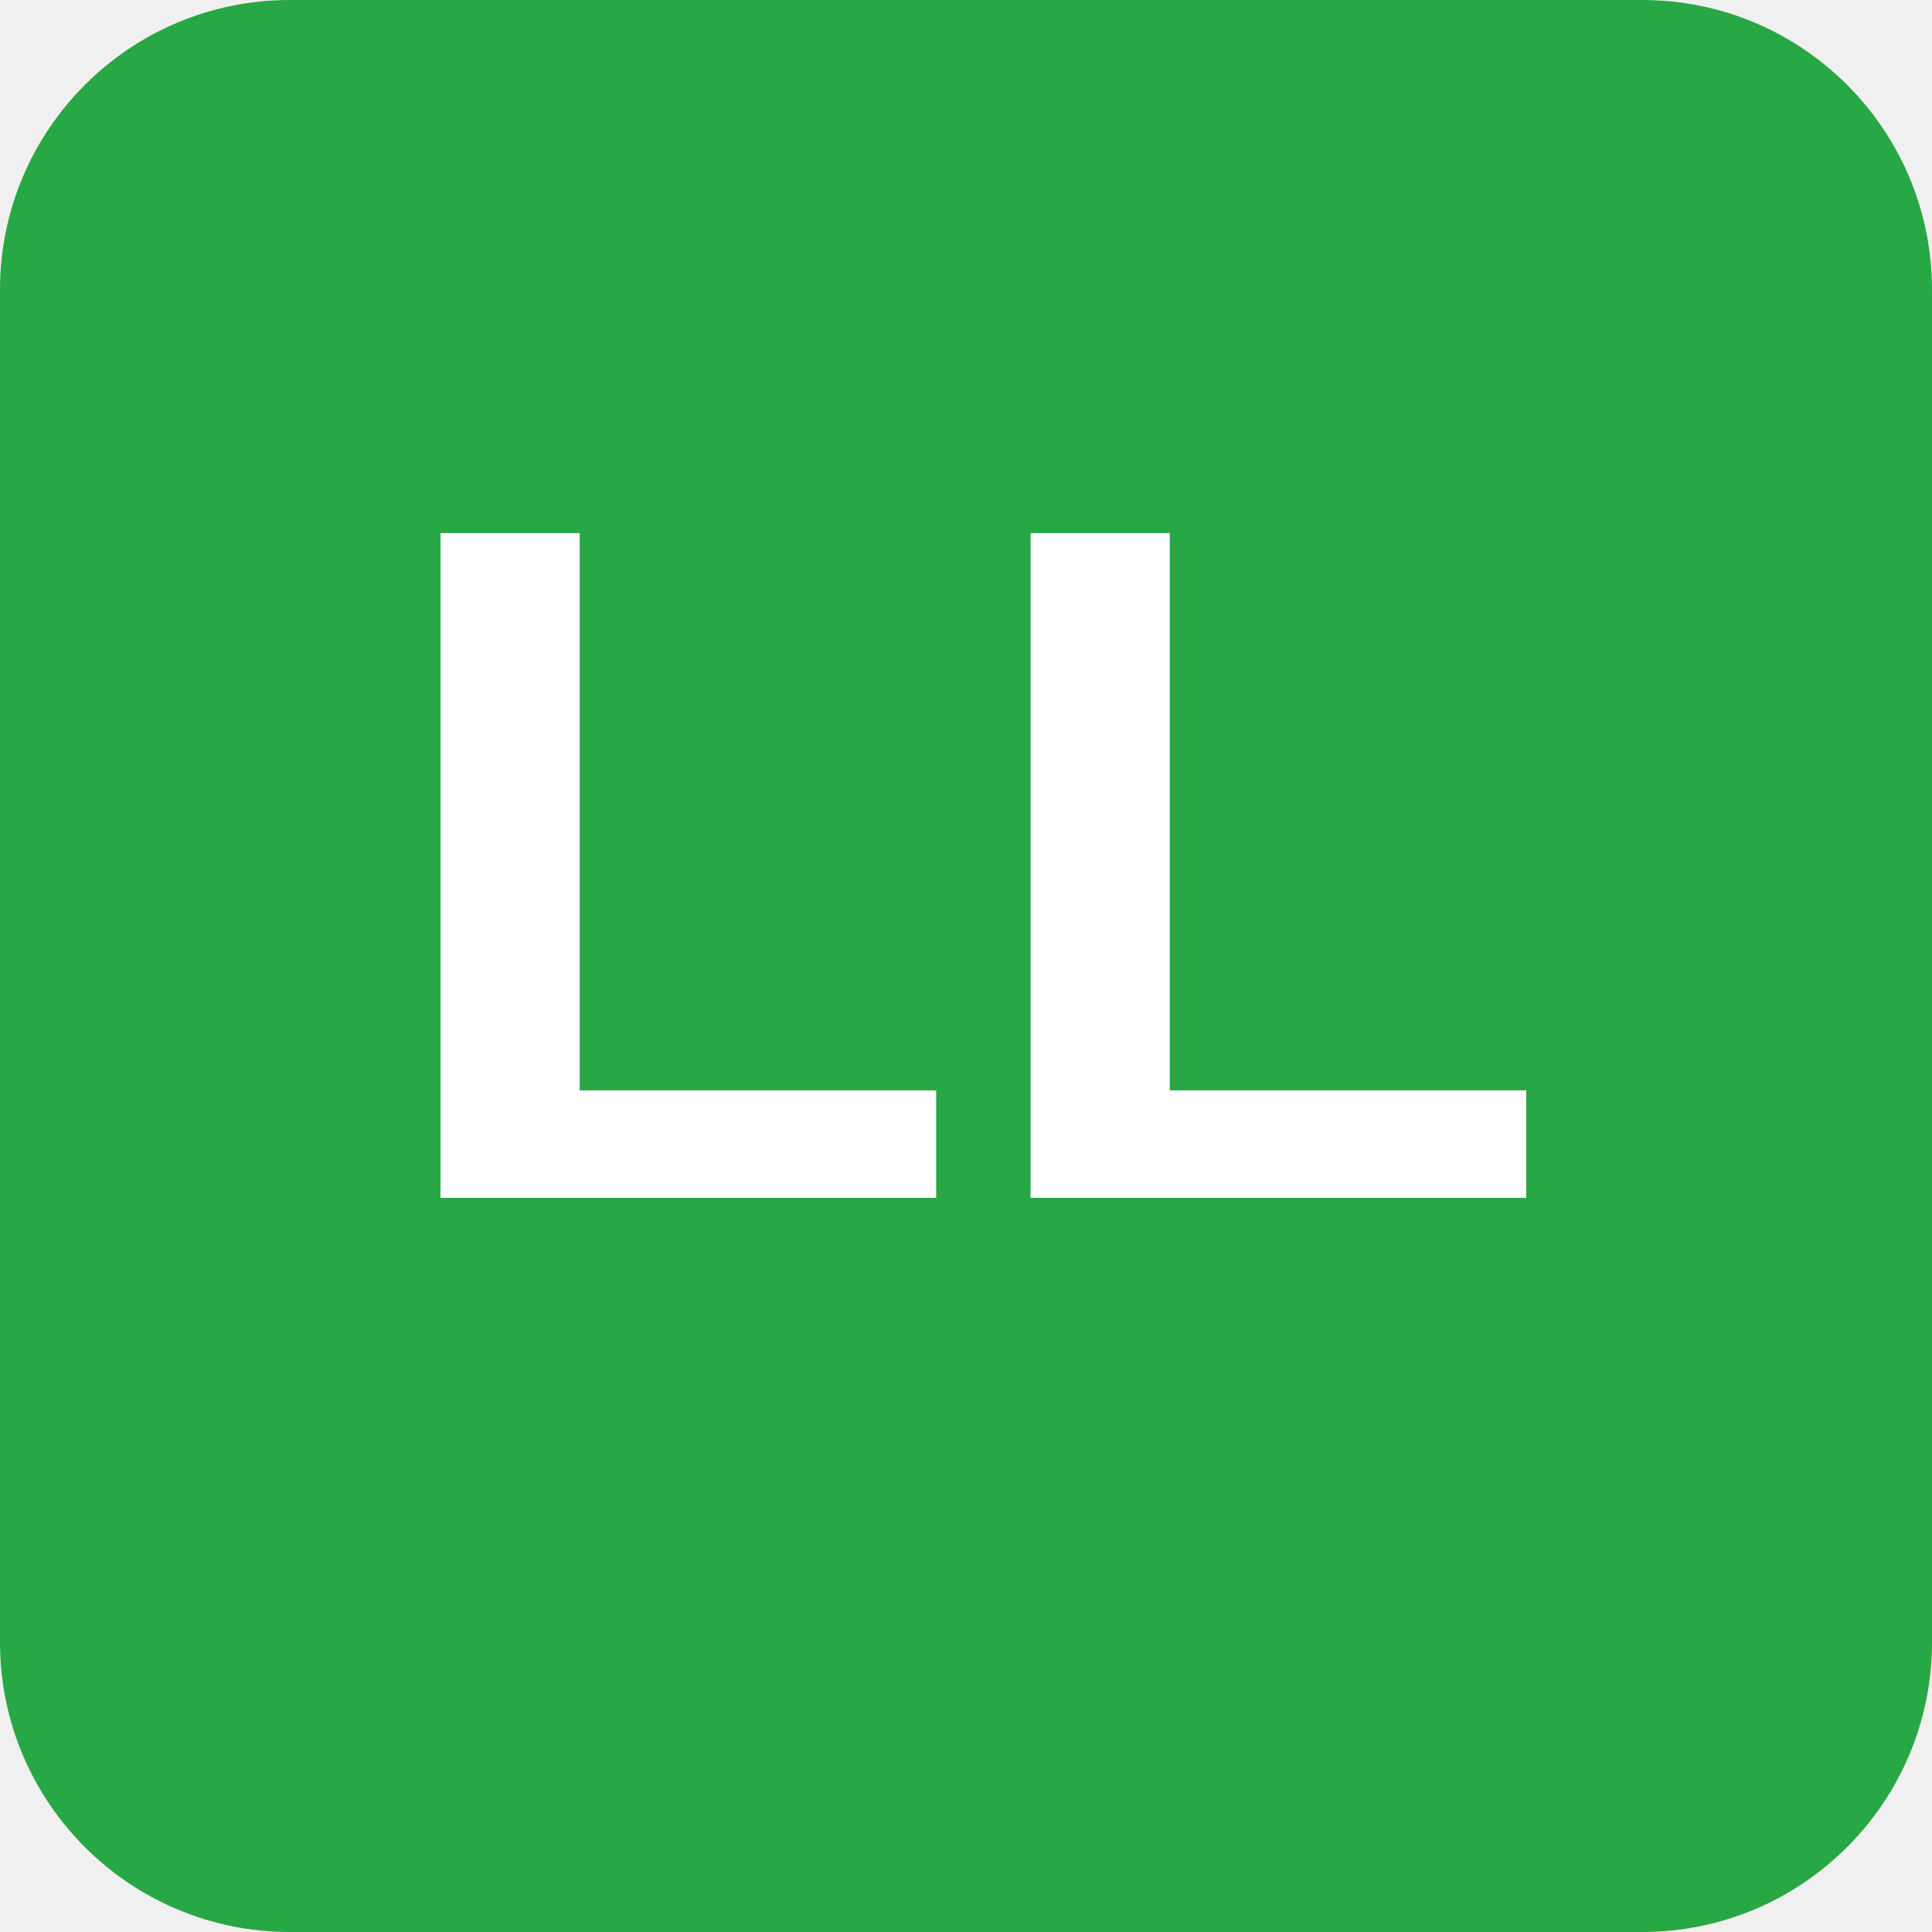
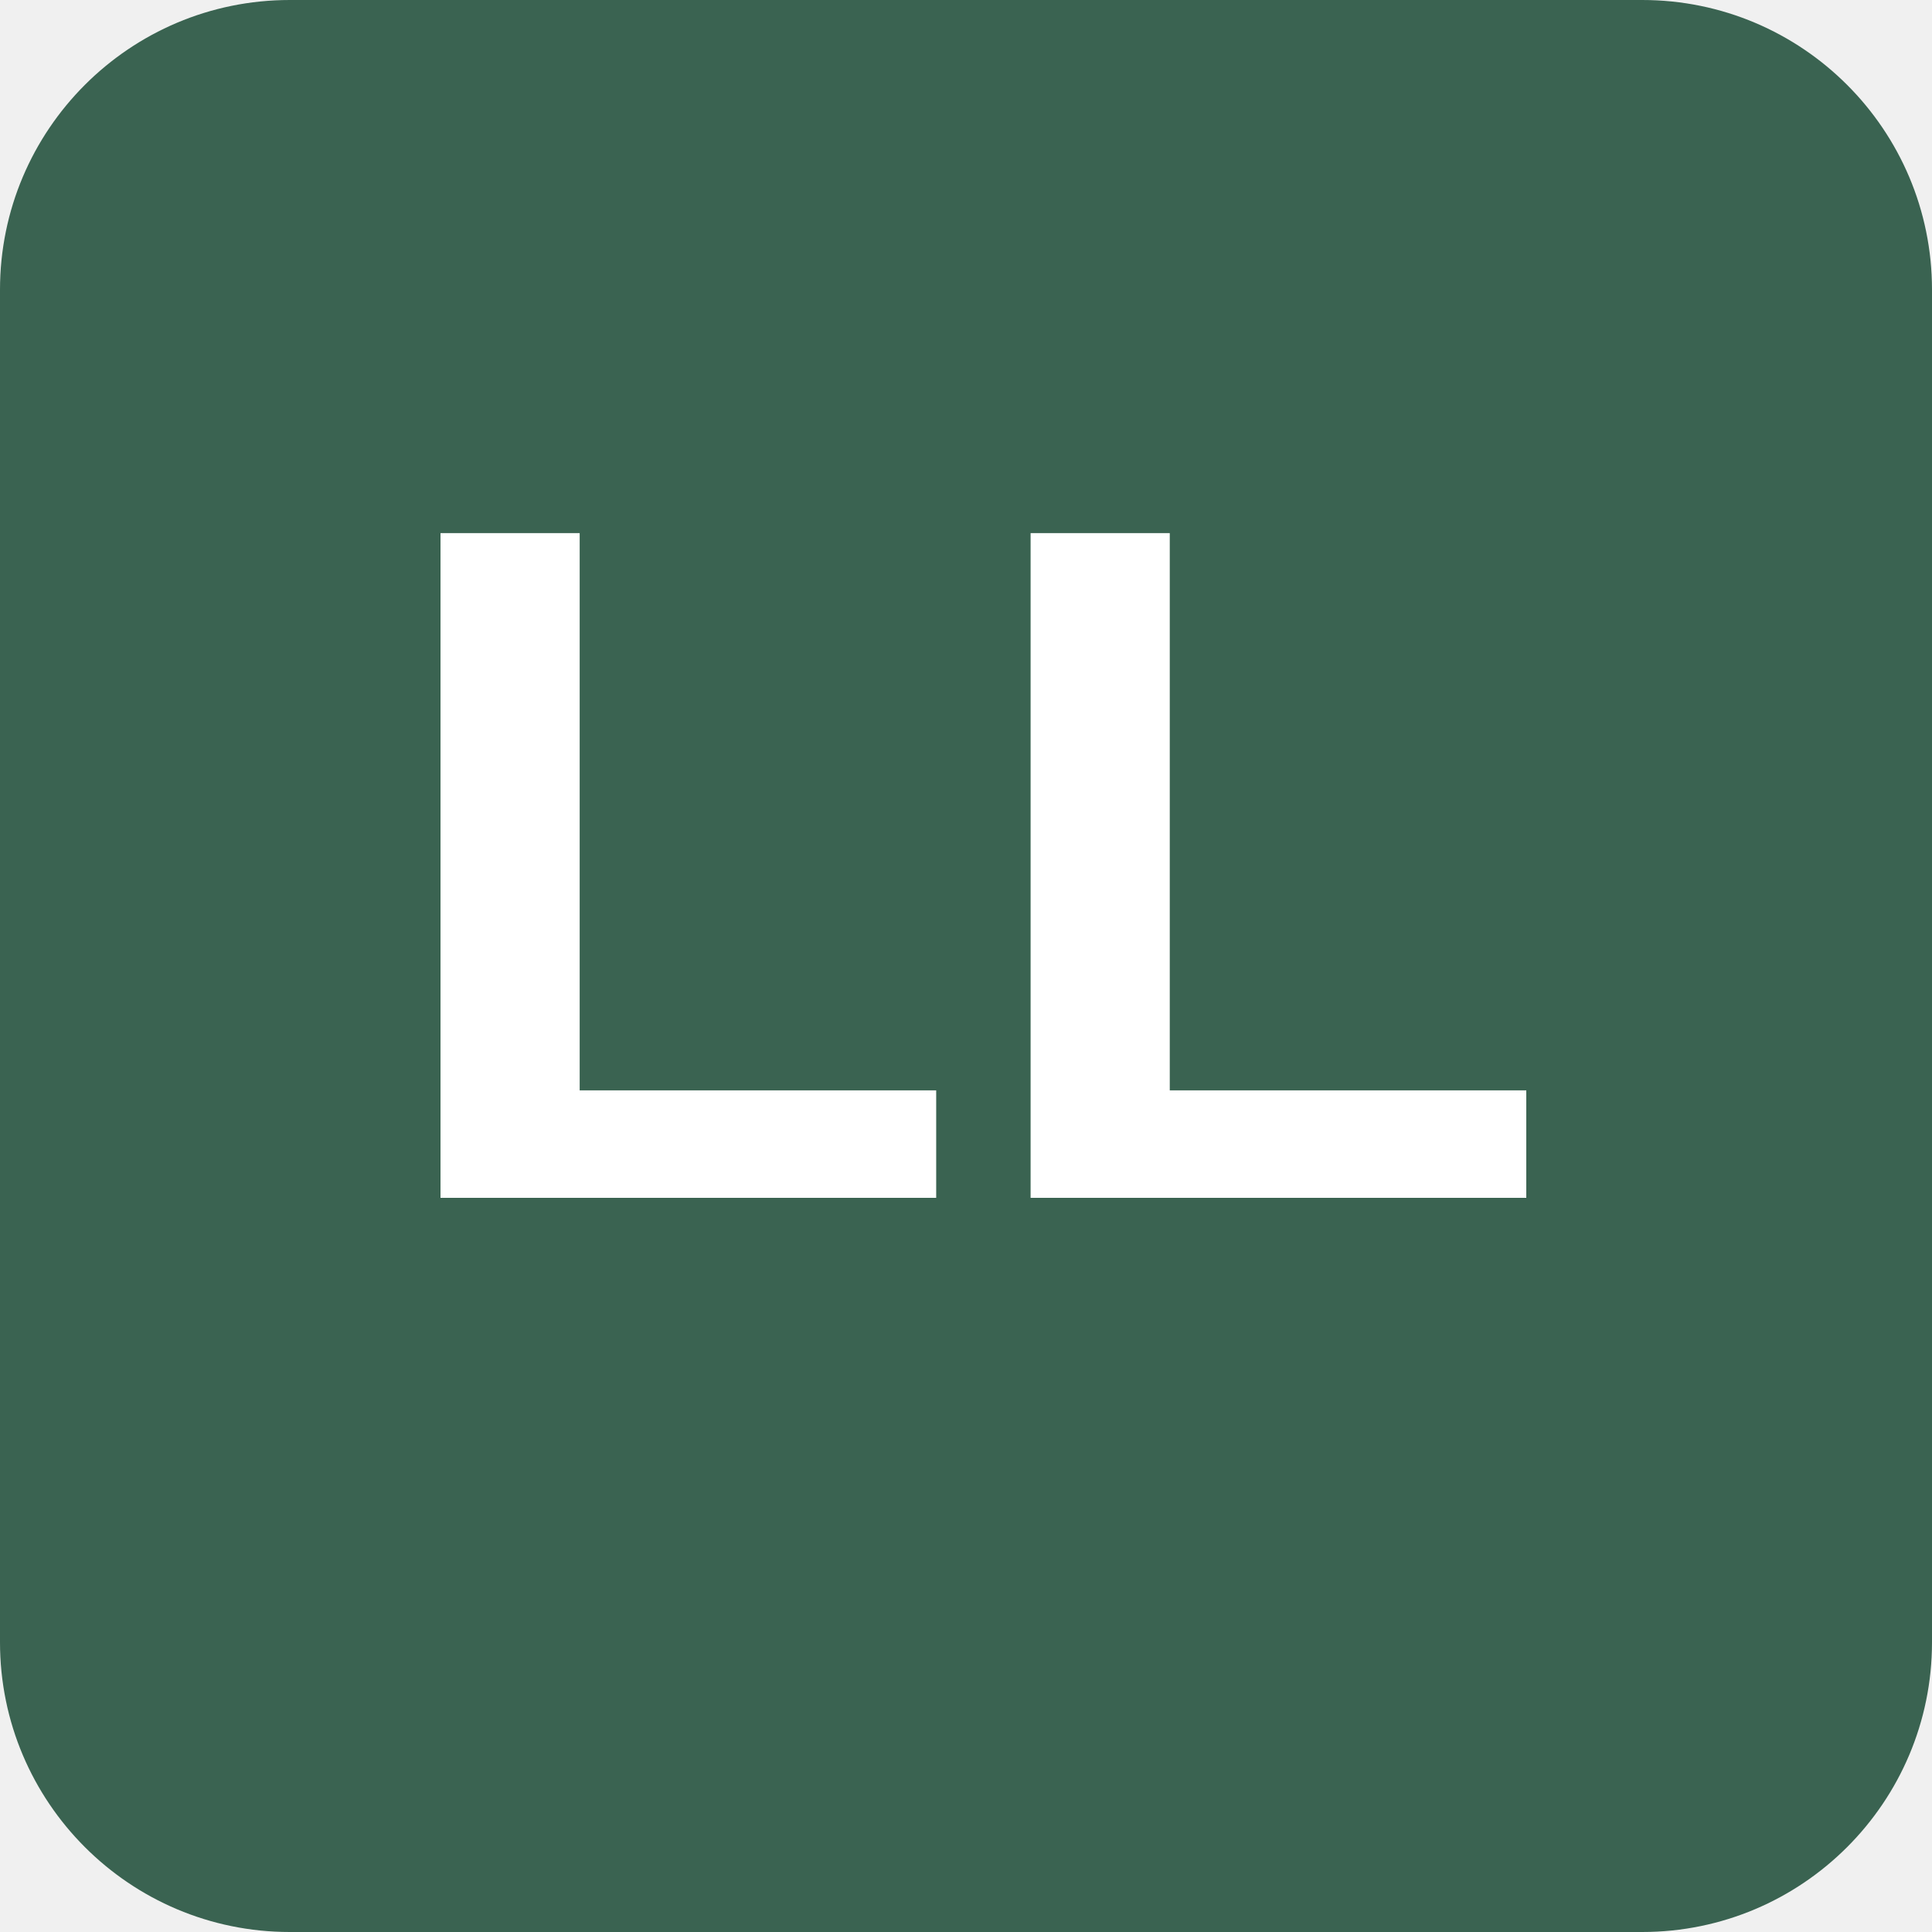
<svg xmlns="http://www.w3.org/2000/svg" viewBox="0 0 100 100" width="100" height="100">
-   <rect width="100" height="100" rx="15" fill="#28a745" />
+   <rect width="100" height="100" rx="15" fill="#3A6351" />
  <text x="50" y="62" font-family="Arial, sans-serif" font-size="50" font-weight="bold" text-anchor="middle" fill="white">LL</text>
</svg>
